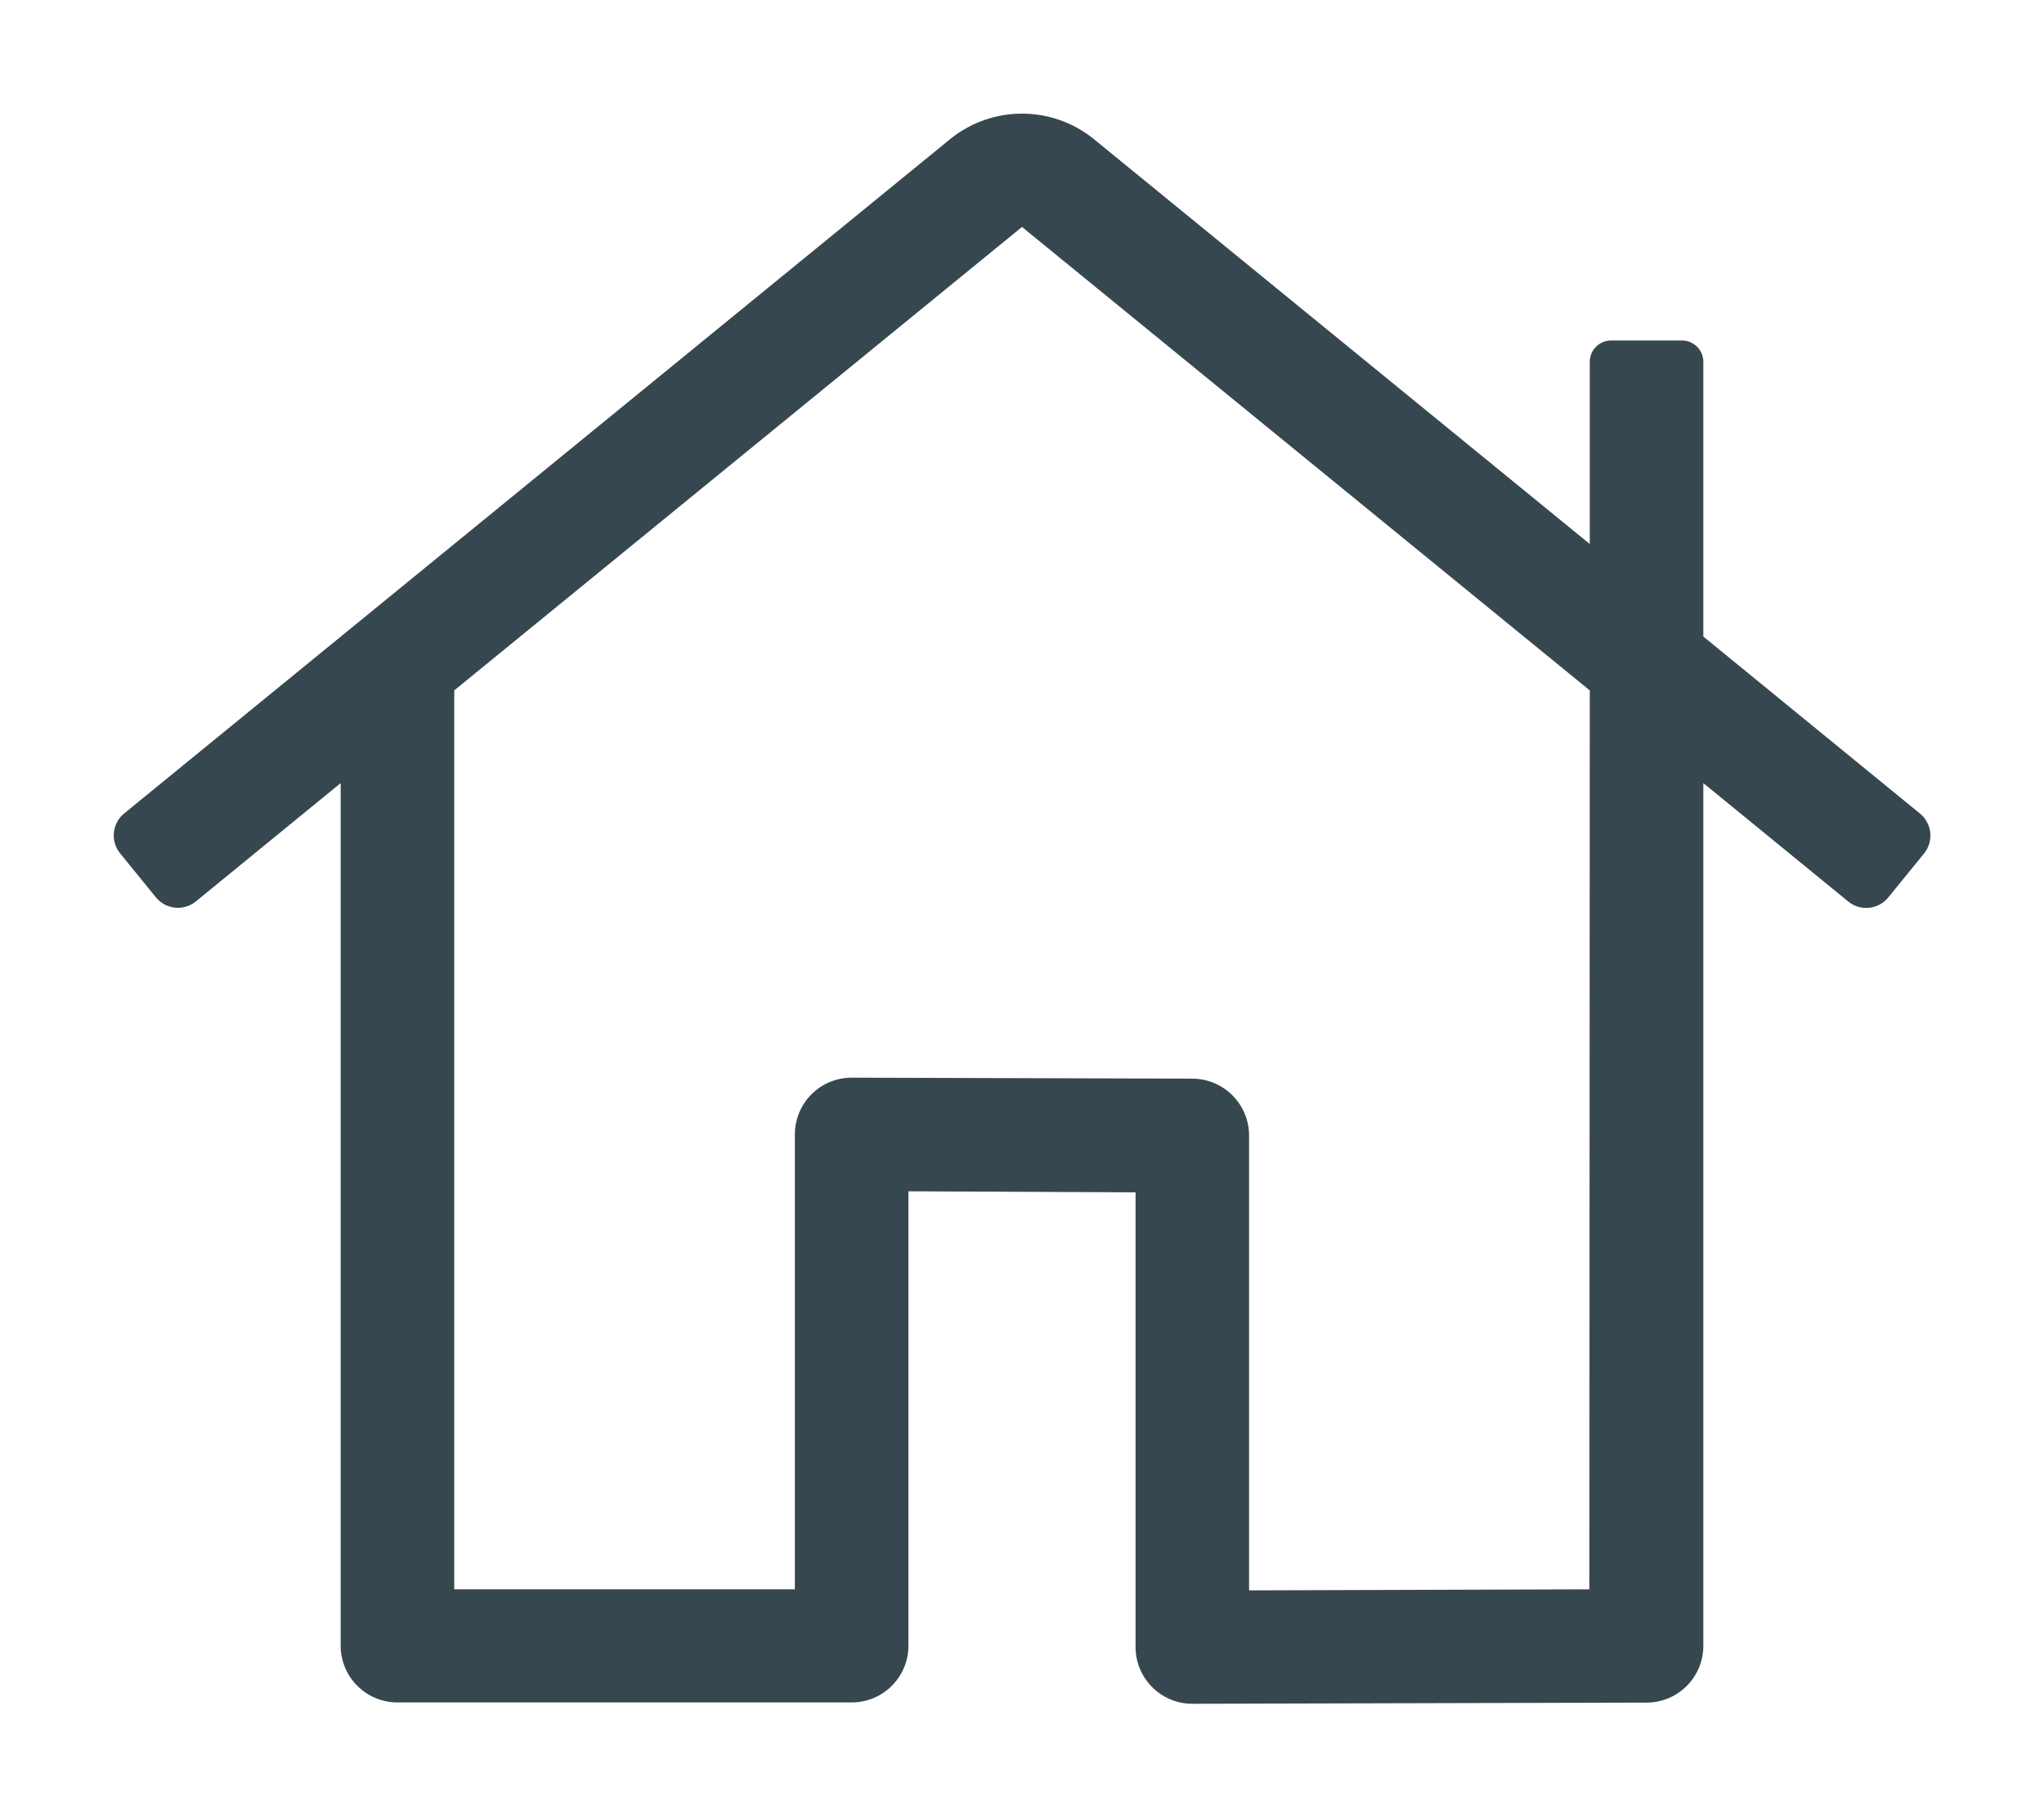
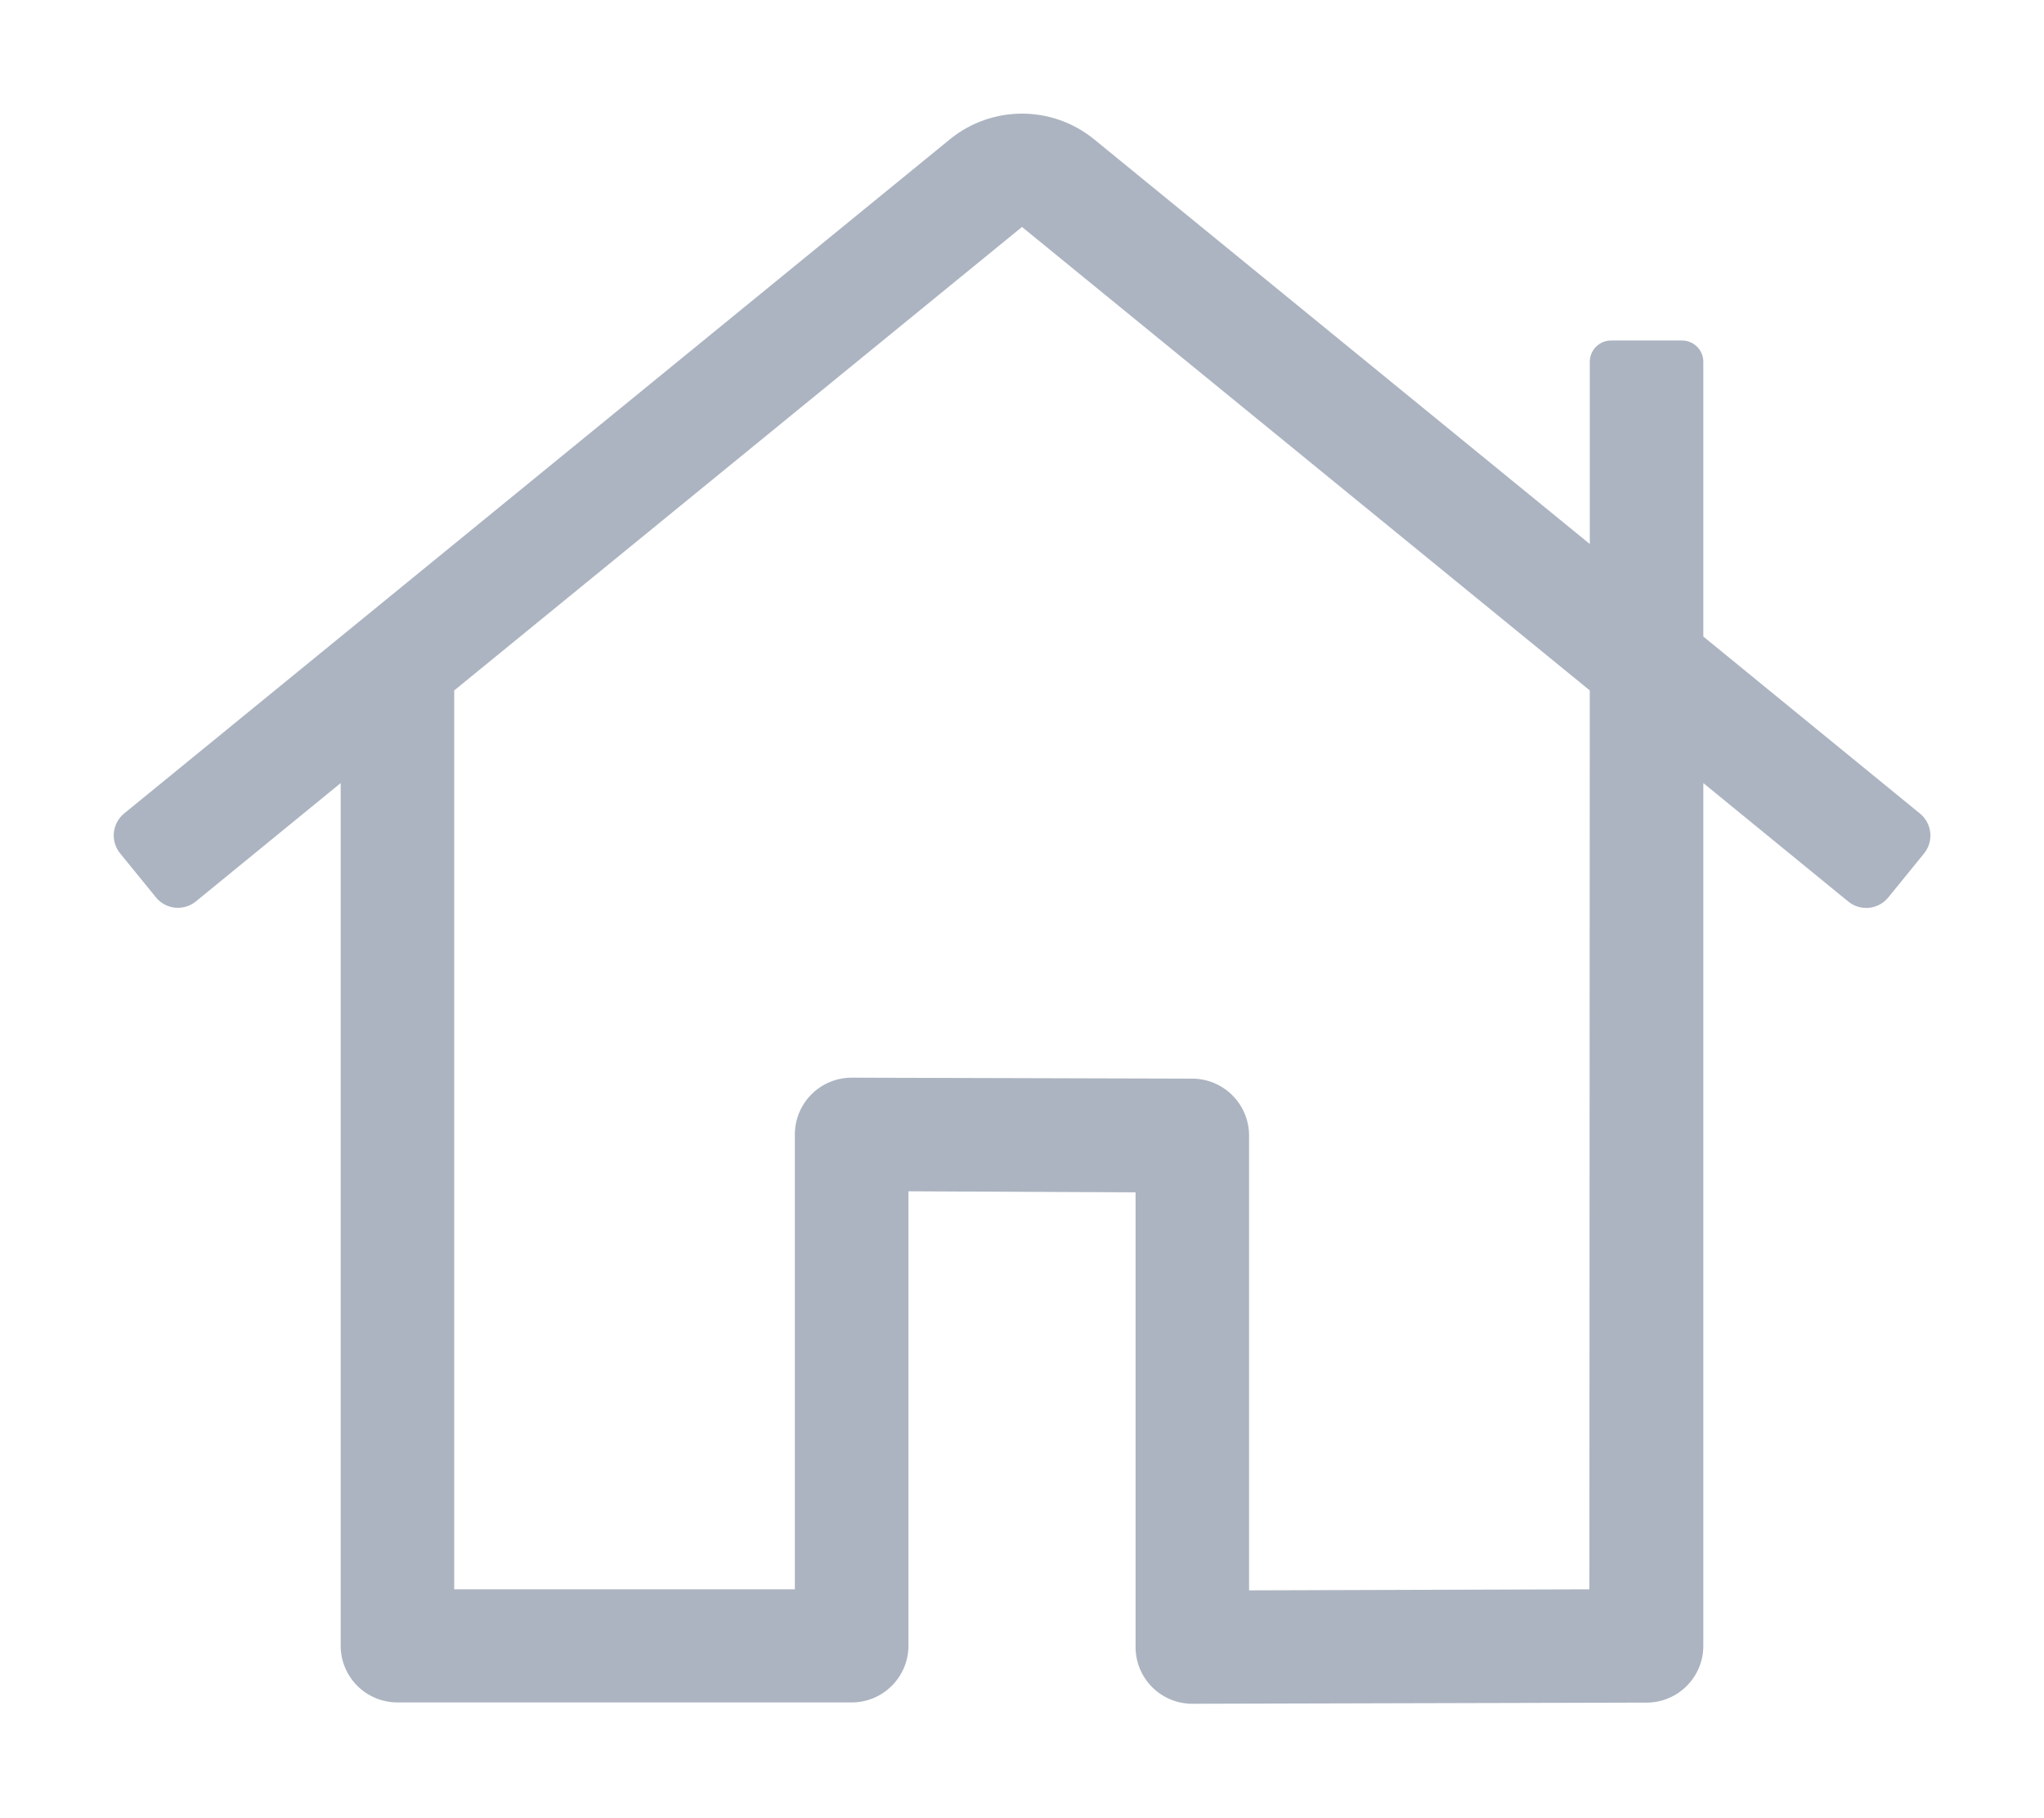
<svg xmlns="http://www.w3.org/2000/svg" viewBox="0 0 576 512">
-   <path fill="#37474f" d="M541 229.16l-61-49.83v-77.4a6 6 0 0 0-6-6h-20a6 6 0 0 0-6 6v51.33L308.19 39.14a32.16 32.16 0 0 0-40.38 0L35 229.16a8 8 0 0 0-1.16 11.24l10.1 12.41a8 8 0 0 0 11.2 1.19L96 220.62v243a16 16 0 0 0 16 16h128a16 16 0 0 0 16-16v-128l64 .3V464a16 16 0 0 0 16 16l128-.33a16 16 0 0 0 16-16V220.62L520.86 254a8 8 0 0 0 11.25-1.16l10.1-12.41a8 8 0 0 0-1.21-11.27zm-93.11 218.59h.1l-96 .3V319.88a16.05 16.05 0 0 0-15.95-16l-96-.27a16 16 0 0 0-16.05 16v128.14H128V194.51L288 63.94l160 130.57z" />
+   <path fill="#acb4c1" d="M541 229.16l-61-49.83v-77.4a6 6 0 0 0-6-6h-20a6 6 0 0 0-6 6v51.33L308.19 39.14a32.16 32.16 0 0 0-40.38 0L35 229.16a8 8 0 0 0-1.16 11.24l10.1 12.41a8 8 0 0 0 11.2 1.19L96 220.62v243a16 16 0 0 0 16 16h128a16 16 0 0 0 16-16v-128l64 .3V464a16 16 0 0 0 16 16l128-.33a16 16 0 0 0 16-16V220.62L520.86 254a8 8 0 0 0 11.25-1.16l10.1-12.41a8 8 0 0 0-1.21-11.27zm-93.11 218.59h.1l-96 .3V319.88a16.05 16.05 0 0 0-15.95-16l-96-.27a16 16 0 0 0-16.05 16v128.14H128V194.51L288 63.94l160 130.57z" />
</svg>
